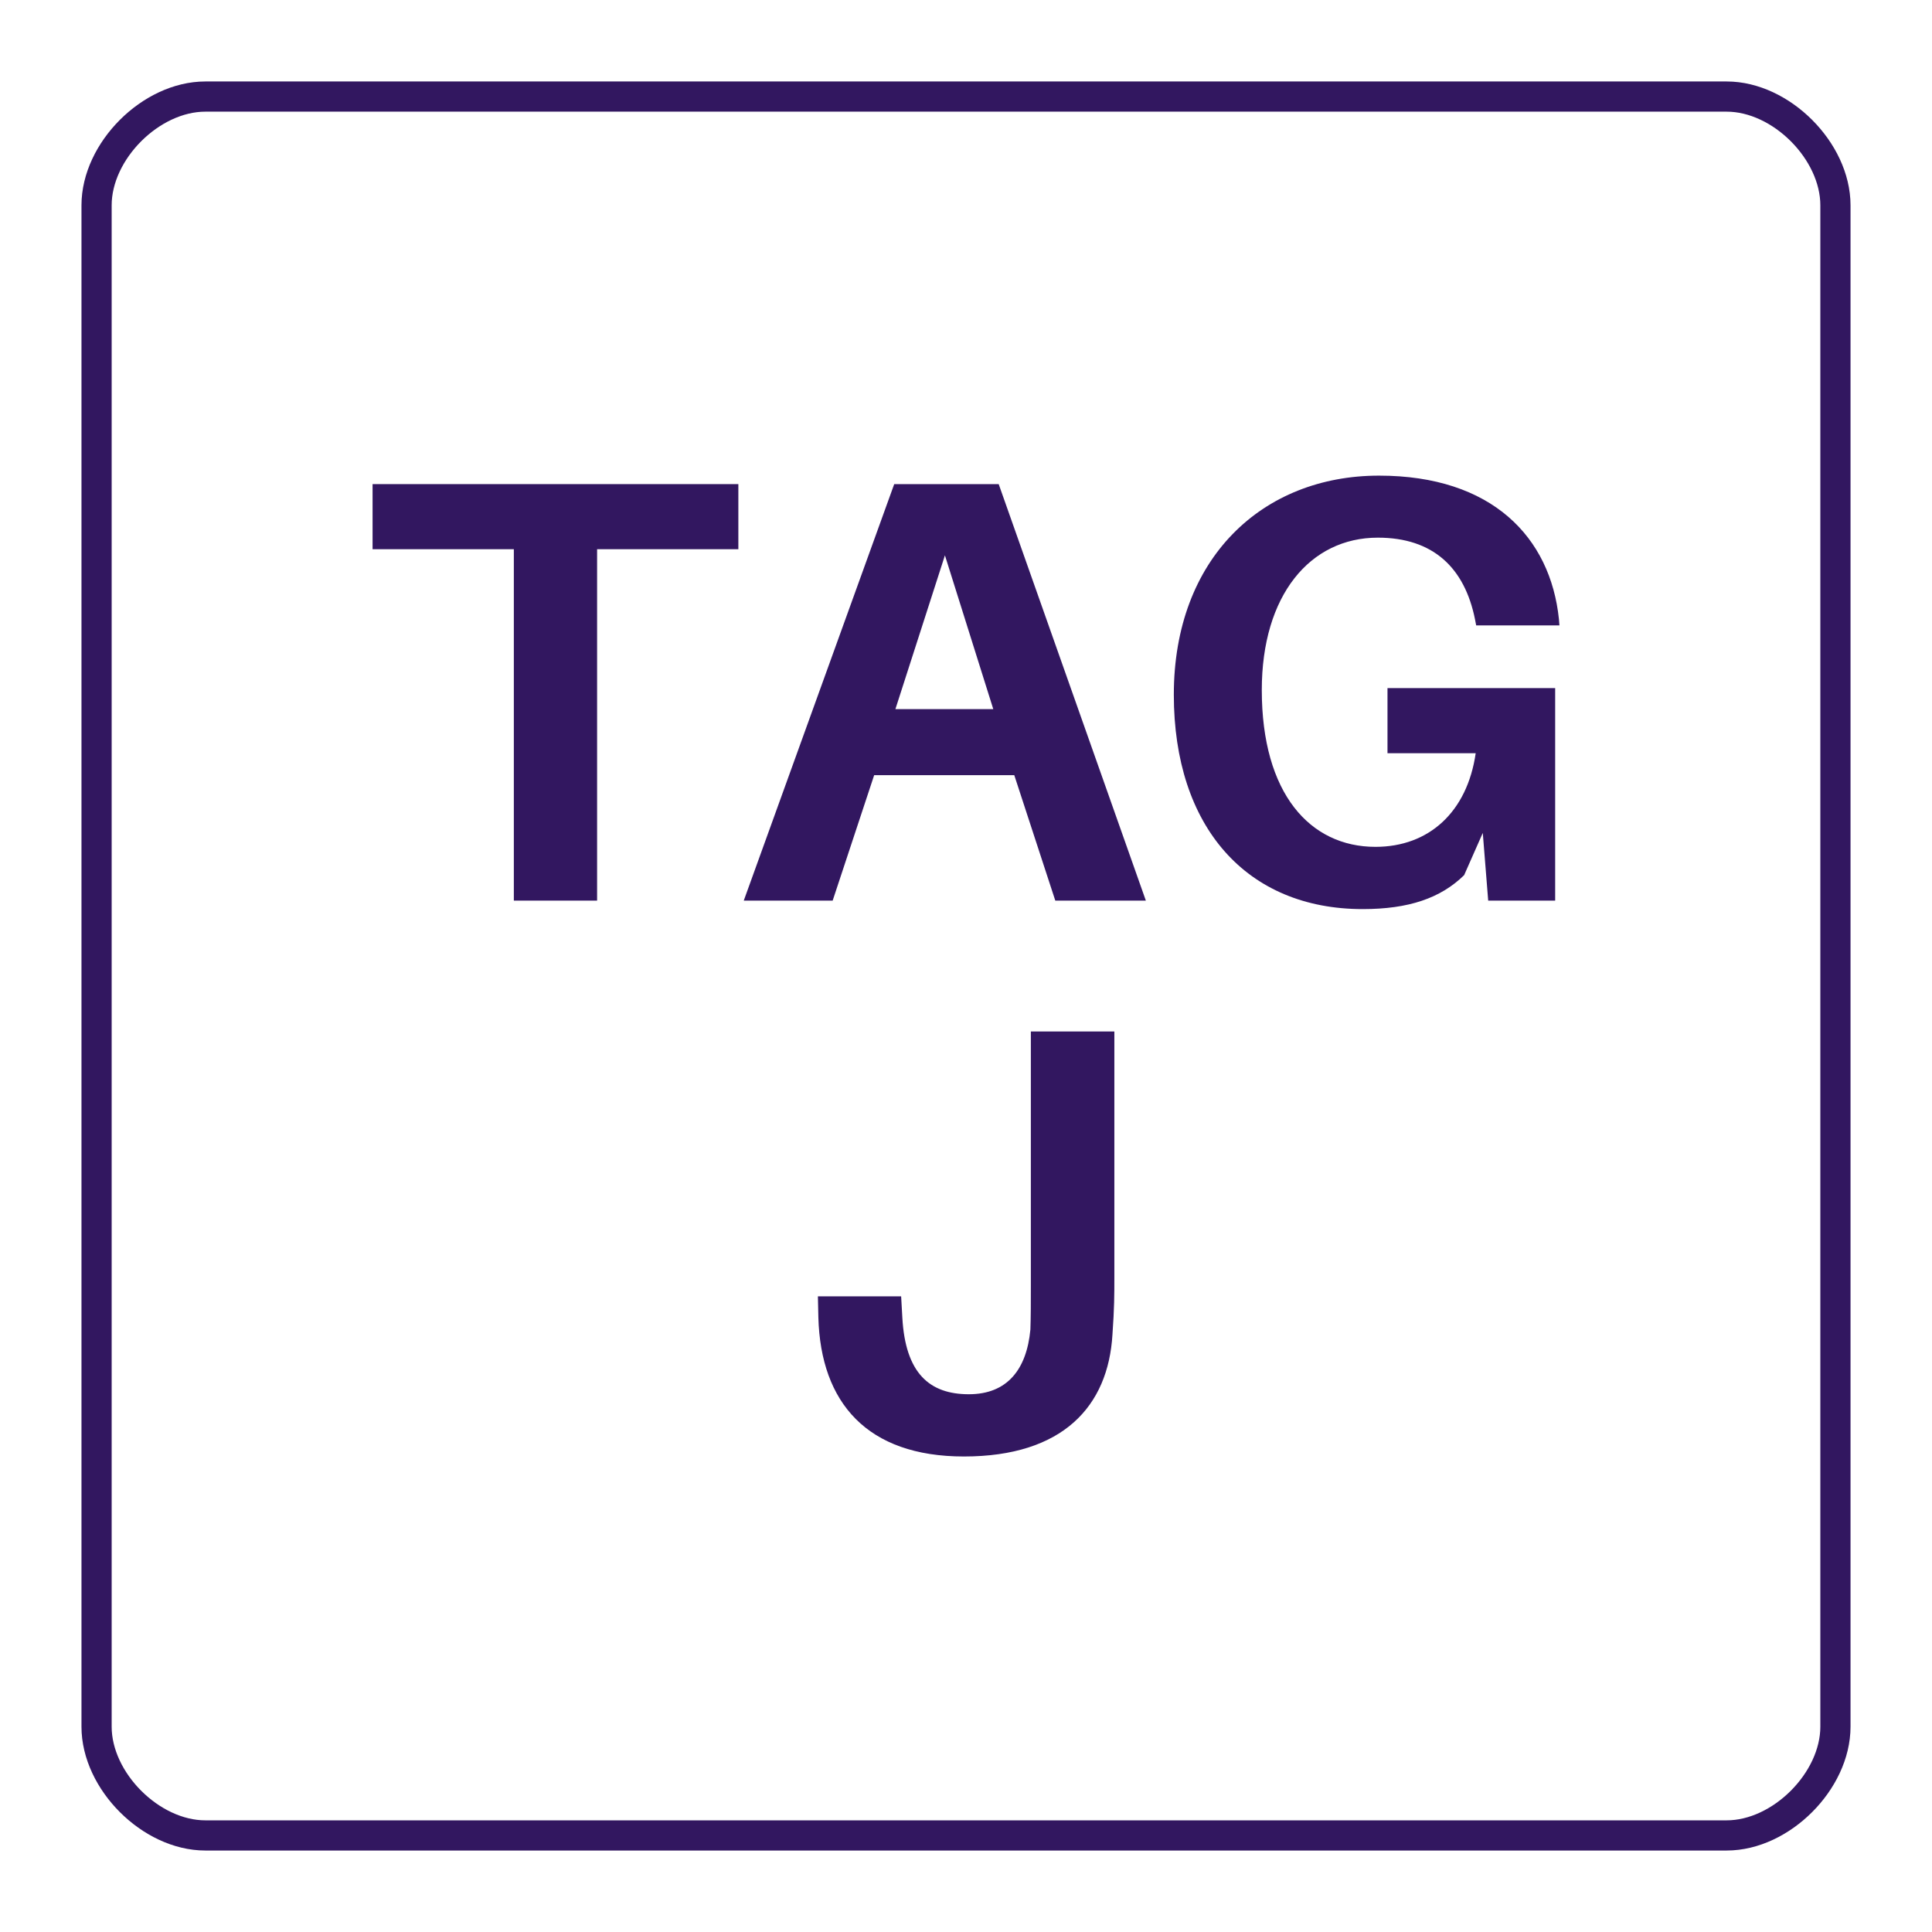
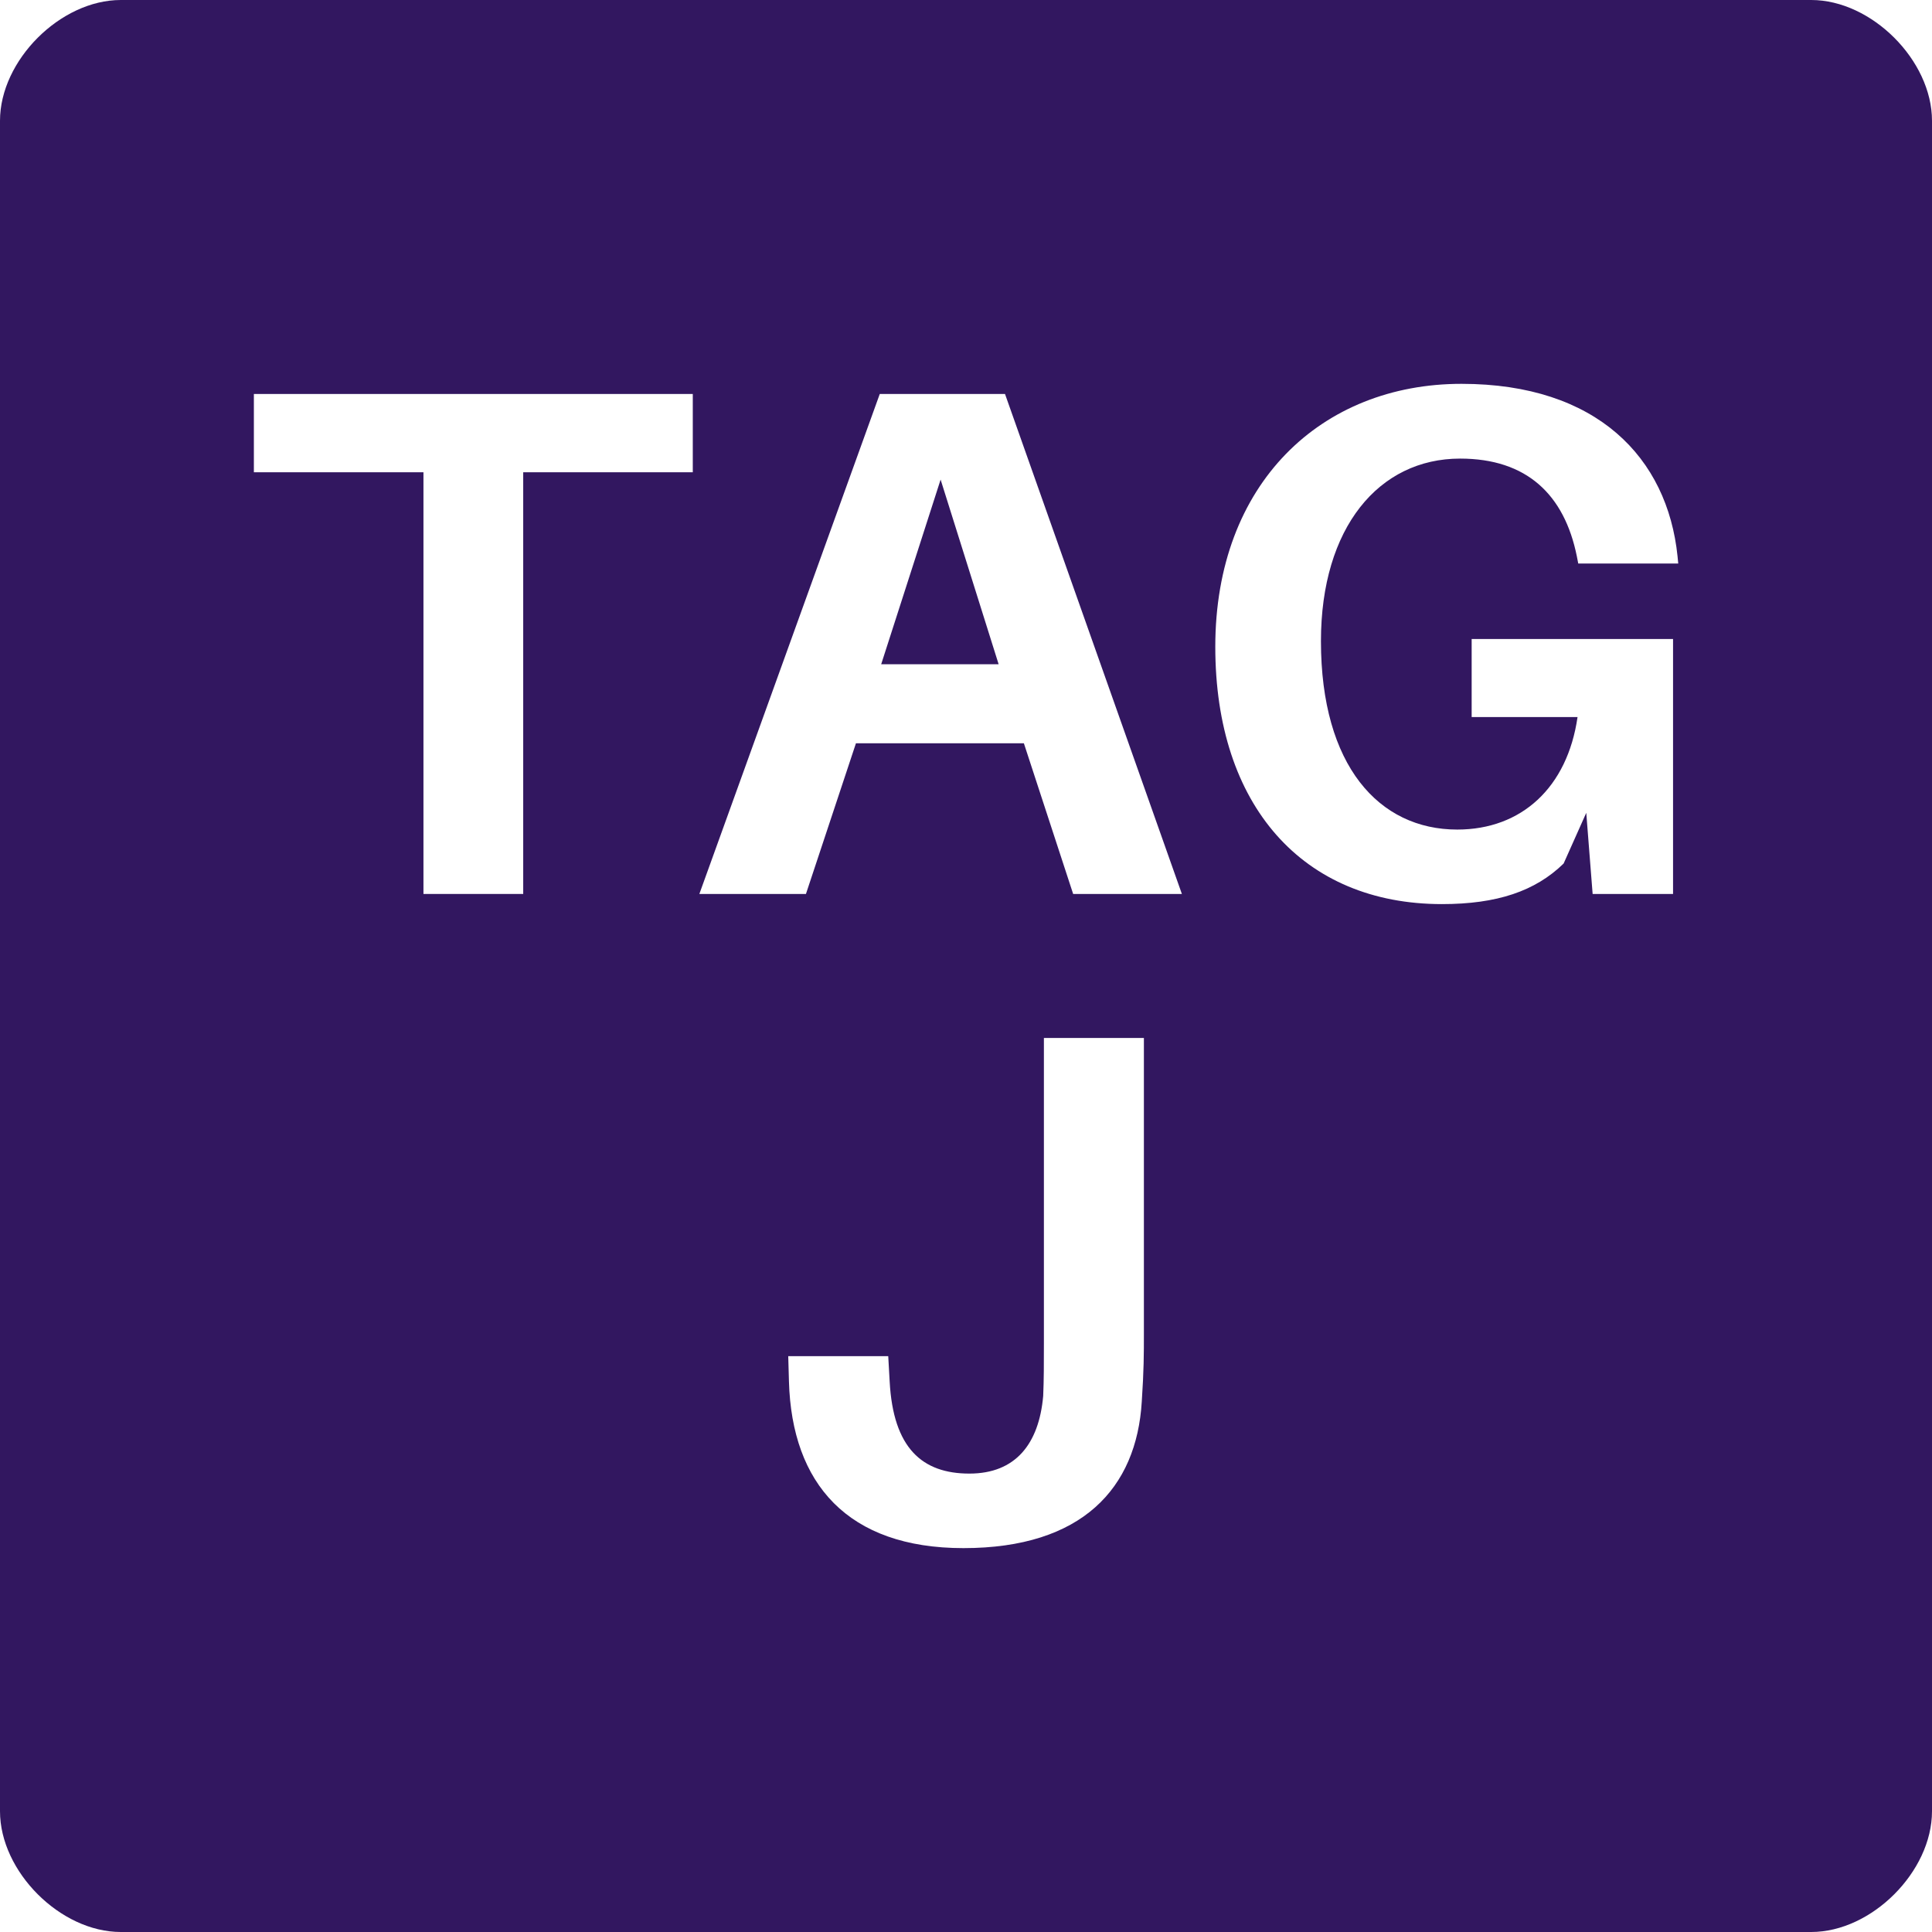
<svg xmlns="http://www.w3.org/2000/svg" xmlns:xlink="http://www.w3.org/1999/xlink" width="128pt" height="128pt" viewBox="0 0 128 128" version="1.1">
  <defs>
    <g>
      <symbol overflow="visible" id="glyph0-0">
-         <path style="stroke:none;" d="M 0 0 L 20 0 L 20 -28 L 0 -28 Z M 10 -15.797 L 3.203 -26 L 16.797 -26 Z M 11.203 -14 L 18 -24.203 L 18 -3.797 Z M 3.203 -2 L 10 -12.203 L 16.797 -2 Z M 2 -24.203 L 8.797 -14 L 2 -3.797 Z M 2 -24.203 " />
+         <path style="stroke:none;" d="M 0 0 L 24 0 L 24 -33.594 L 0 -33.594 Z M 12 -18.953 L 3.844 -31.203 L 20.156 -31.203 Z M 13.438 -16.797 L 21.594 -29.047 L 21.594 -4.562 Z M 3.844 -2.406 L 12 -14.641 L 20.156 -2.406 Z M 2.406 -29.047 L 10.562 -16.797 L 2.406 -4.562 Z M 2.406 -29.047 " />
      </symbol>
      <symbol overflow="visible" id="glyph0-1">
-         <path style="stroke:none;" d="M 25.156 -23.281 L 25.156 -27.594 L 0.922 -27.594 L 0.922 -23.281 L 10.281 -23.281 L 10.281 0 L 15.797 0 L 15.797 -23.281 Z M 25.156 -23.281 " />
+         <path style="stroke:none;" d="M 30.188 -27.938 L 30.188 -33.125 L 1.109 -33.125 L 1.109 -27.938 L 12.344 -27.938 L 12.344 0 L 18.953 0 L 18.953 -27.938 Z M 30.188 -27.938 " />
      </symbol>
      <symbol overflow="visible" id="glyph0-2">
-         <path style="stroke:none;" d="M 18.516 -8.312 L 21.234 0 L 27.234 0 L 17.484 -27.594 L 10.562 -27.594 L 0.594 0 L 6.484 0 L 9.234 -8.312 Z M 13.922 -22.875 L 17.125 -12.688 L 10.641 -12.688 Z M 13.922 -22.875 " />
+         <path style="stroke:none;" d="M 22.219 -9.984 L 25.484 0 L 32.688 0 L 20.969 -33.125 L 12.672 -33.125 L 0.719 0 L 7.781 0 L 11.094 -9.984 Z M 16.703 -27.453 L 20.547 -15.219 L 12.766 -15.219 Z M 16.703 -27.453 " />
      </symbol>
      <symbol overflow="visible" id="glyph0-3">
-         <path style="stroke:none;" d="M 16.203 -14.078 L 16.203 -9.766 L 22.047 -9.766 C 21.484 -5.875 18.953 -3.562 15.406 -3.562 C 11.078 -3.562 7.875 -7.078 7.875 -13.953 C 7.875 -20.234 11.078 -24.047 15.562 -24.047 C 19.234 -24.047 21.312 -22.047 22 -18.641 L 22.078 -18.234 L 27.594 -18.234 L 27.562 -18.641 C 27 -24.078 23.125 -28.156 15.641 -28.156 C 7.922 -28.156 2.047 -22.688 2.047 -13.641 C 2.047 -4.875 6.875 0.562 14.562 0.562 C 17.594 0.562 19.719 -0.156 21.281 -1.688 L 22.516 -4.484 L 22.875 0 L 27.312 0 L 27.312 -14.078 Z M 16.203 -14.078 " />
+         <path style="stroke:none;" d="M 19.438 -16.891 L 19.438 -11.719 L 26.453 -11.719 C 25.781 -7.062 22.75 -4.266 18.484 -4.266 C 13.297 -4.266 9.453 -8.5 9.453 -16.75 C 9.453 -24.281 13.297 -28.844 18.672 -28.844 C 23.094 -28.844 25.578 -26.453 26.406 -22.375 L 26.5 -21.891 L 33.125 -21.891 L 33.078 -22.375 C 32.406 -28.891 27.75 -33.797 18.766 -33.797 C 9.5 -33.797 2.453 -27.219 2.453 -16.375 C 2.453 -5.859 8.25 0.672 17.469 0.672 C 21.125 0.672 23.656 -0.188 25.531 -2.016 L 27.031 -5.375 L 27.453 0 L 32.781 0 L 32.781 -16.891 Z M 19.438 -16.891 " />
      </symbol>
      <symbol overflow="visible" id="glyph0-4">
-         <path style="stroke:none;" d="M 21.688 -27.594 L 16.156 -27.594 L 16.156 -10.766 C 16.156 -9.641 16.156 -8.719 16.125 -7.844 C 15.875 -5.203 14.594 -3.562 12.047 -3.562 C 9.438 -3.562 7.844 -4.953 7.641 -8.641 L 7.562 -10.047 L 2.047 -10.047 L 2.078 -8.641 C 2.234 -3 5.312 0.562 11.719 0.562 C 18.281 0.562 21.281 -2.766 21.562 -7.516 C 21.688 -9.281 21.688 -10.156 21.688 -11.312 Z M 21.688 -27.594 " />
+         <path style="stroke:none;" d="M 26.016 -33.125 L 19.391 -33.125 L 19.391 -12.906 C 19.391 -11.562 19.391 -10.469 19.344 -9.406 C 19.062 -6.234 17.516 -4.266 14.453 -4.266 C 11.328 -4.266 9.406 -5.953 9.172 -10.375 L 9.078 -12.047 L 2.453 -12.047 L 2.5 -10.375 C 2.688 -3.594 6.391 0.672 14.062 0.672 C 21.938 0.672 25.531 -3.312 25.875 -9.031 C 26.016 -11.141 26.016 -12.188 26.016 -13.578 Z M 26.016 -33.125 " />
      </symbol>
    </g>
  </defs>
  <g id="surface1506">
-     <path style="fill:none;stroke-width:2;stroke-linecap:butt;stroke-linejoin:miter;stroke:rgb(19.608%,9.02%,37.647%);stroke-opacity:1;stroke-miterlimit:10;" d="M 13.602 6.398 L 114.398 6.398 C 118 6.398 121.602 10 121.602 13.602 L 121.602 114.398 C 121.602 118 118 121.602 114.398 121.602 L 13.602 121.602 C 10 121.602 6.398 118 6.398 114.398 L 6.398 13.602 C 6.398 10 10 6.398 13.602 6.398 Z M 13.602 6.398 " />
-     <g style="fill:rgb(19.608%,9.02%,37.647%);fill-opacity:1;">
-       <use xlink:href="#glyph0-1" x="23.762" y="59.668" />
-       <use xlink:href="#glyph0-2" x="48.682" y="59.668" />
-       <use xlink:href="#glyph0-3" x="75.722" y="59.668" />
+     <path style=" stroke:none;fill-rule:nonzero;fill:rgb(19.608%,9.02%,37.647%);fill-opacity:1;" d="M 8 0 L 120 0 C 124 0 128 4 128 8 L 128 120 C 128 124 124 128 120 128 L 8 128 C 4 128 0 124 0 120 L 0 8 C 0 4 4 0 8 0 Z M 8 0 " />
+     <g style="fill:rgb(100%,100%,100%);fill-opacity:1;">
+       <use xlink:href="#glyph0-1" x="15.711" y="59.227" />
+       <use xlink:href="#glyph0-2" x="45.615" y="59.227" />
+       <use xlink:href="#glyph0-3" x="78.063" y="59.227" />
    </g>
-     <g style="fill:rgb(19.608%,9.02%,37.647%);fill-opacity:1;">
-       <use xlink:href="#glyph0-4" x="52.141" y="95.934" />
+     <g style="fill:rgb(100%,100%,100%);fill-opacity:1;">
+       <use xlink:href="#glyph0-4" x="49.77" y="101.895" />
    </g>
  </g>
</svg>
